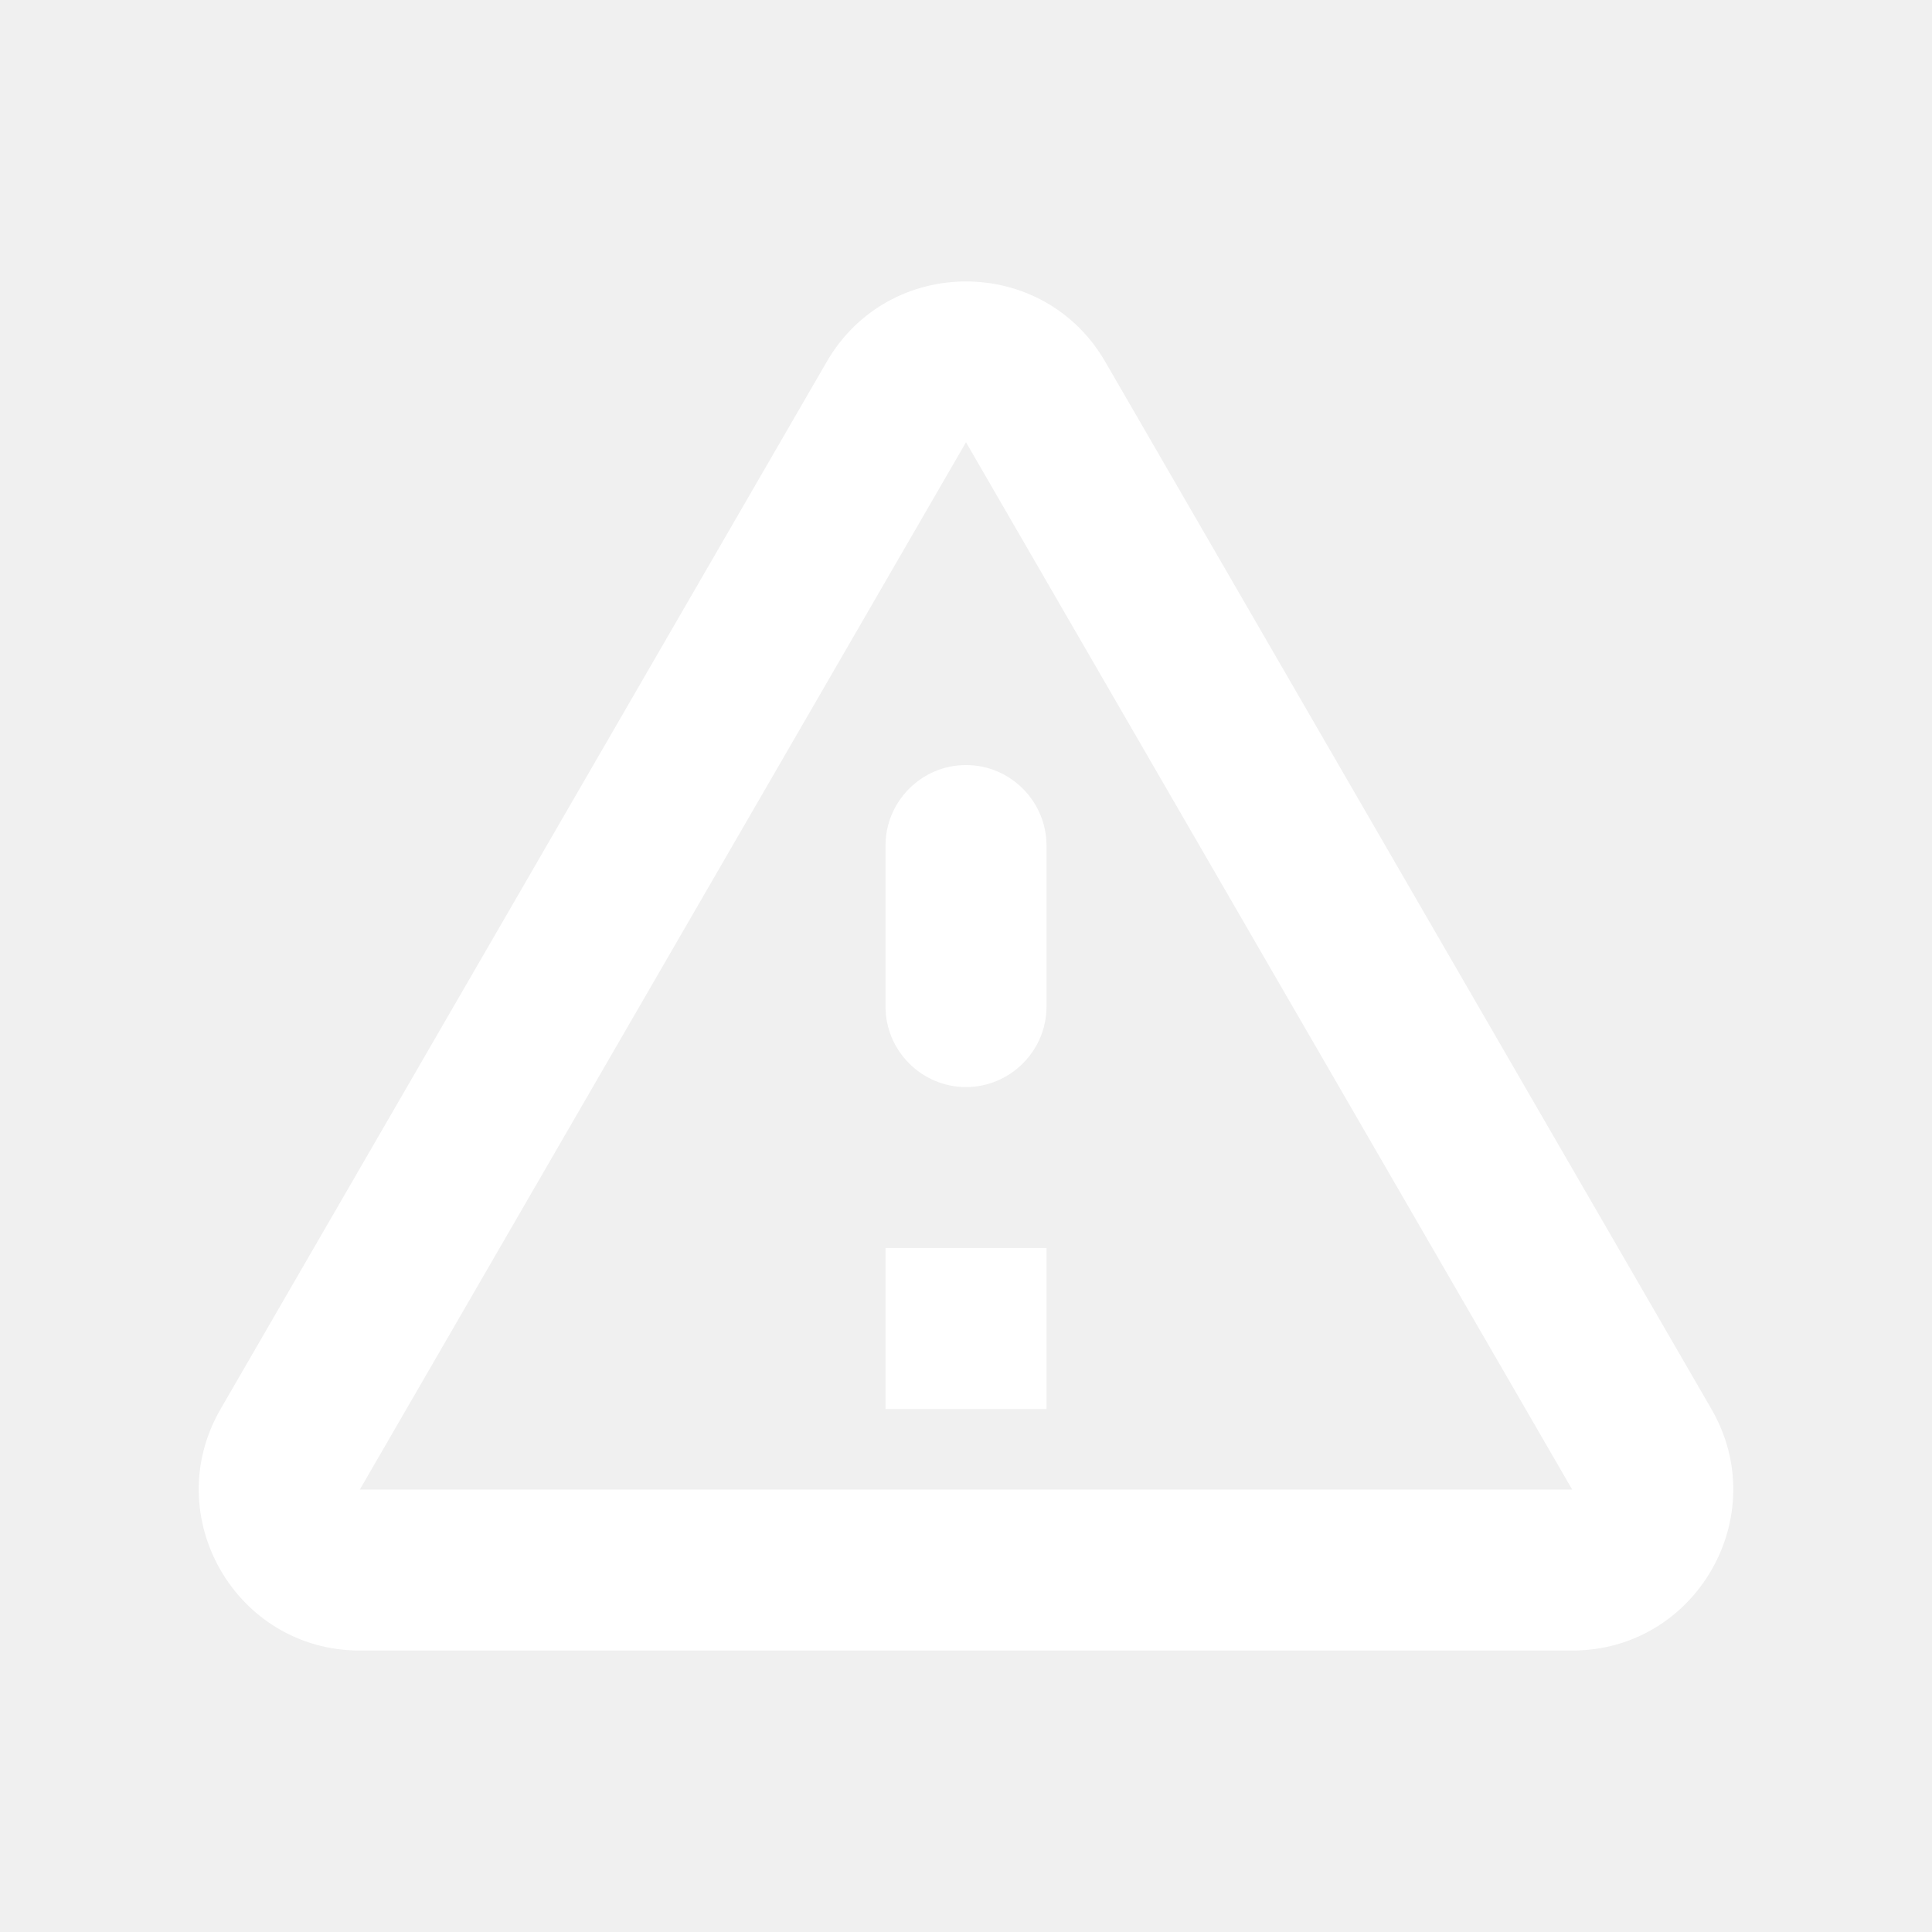
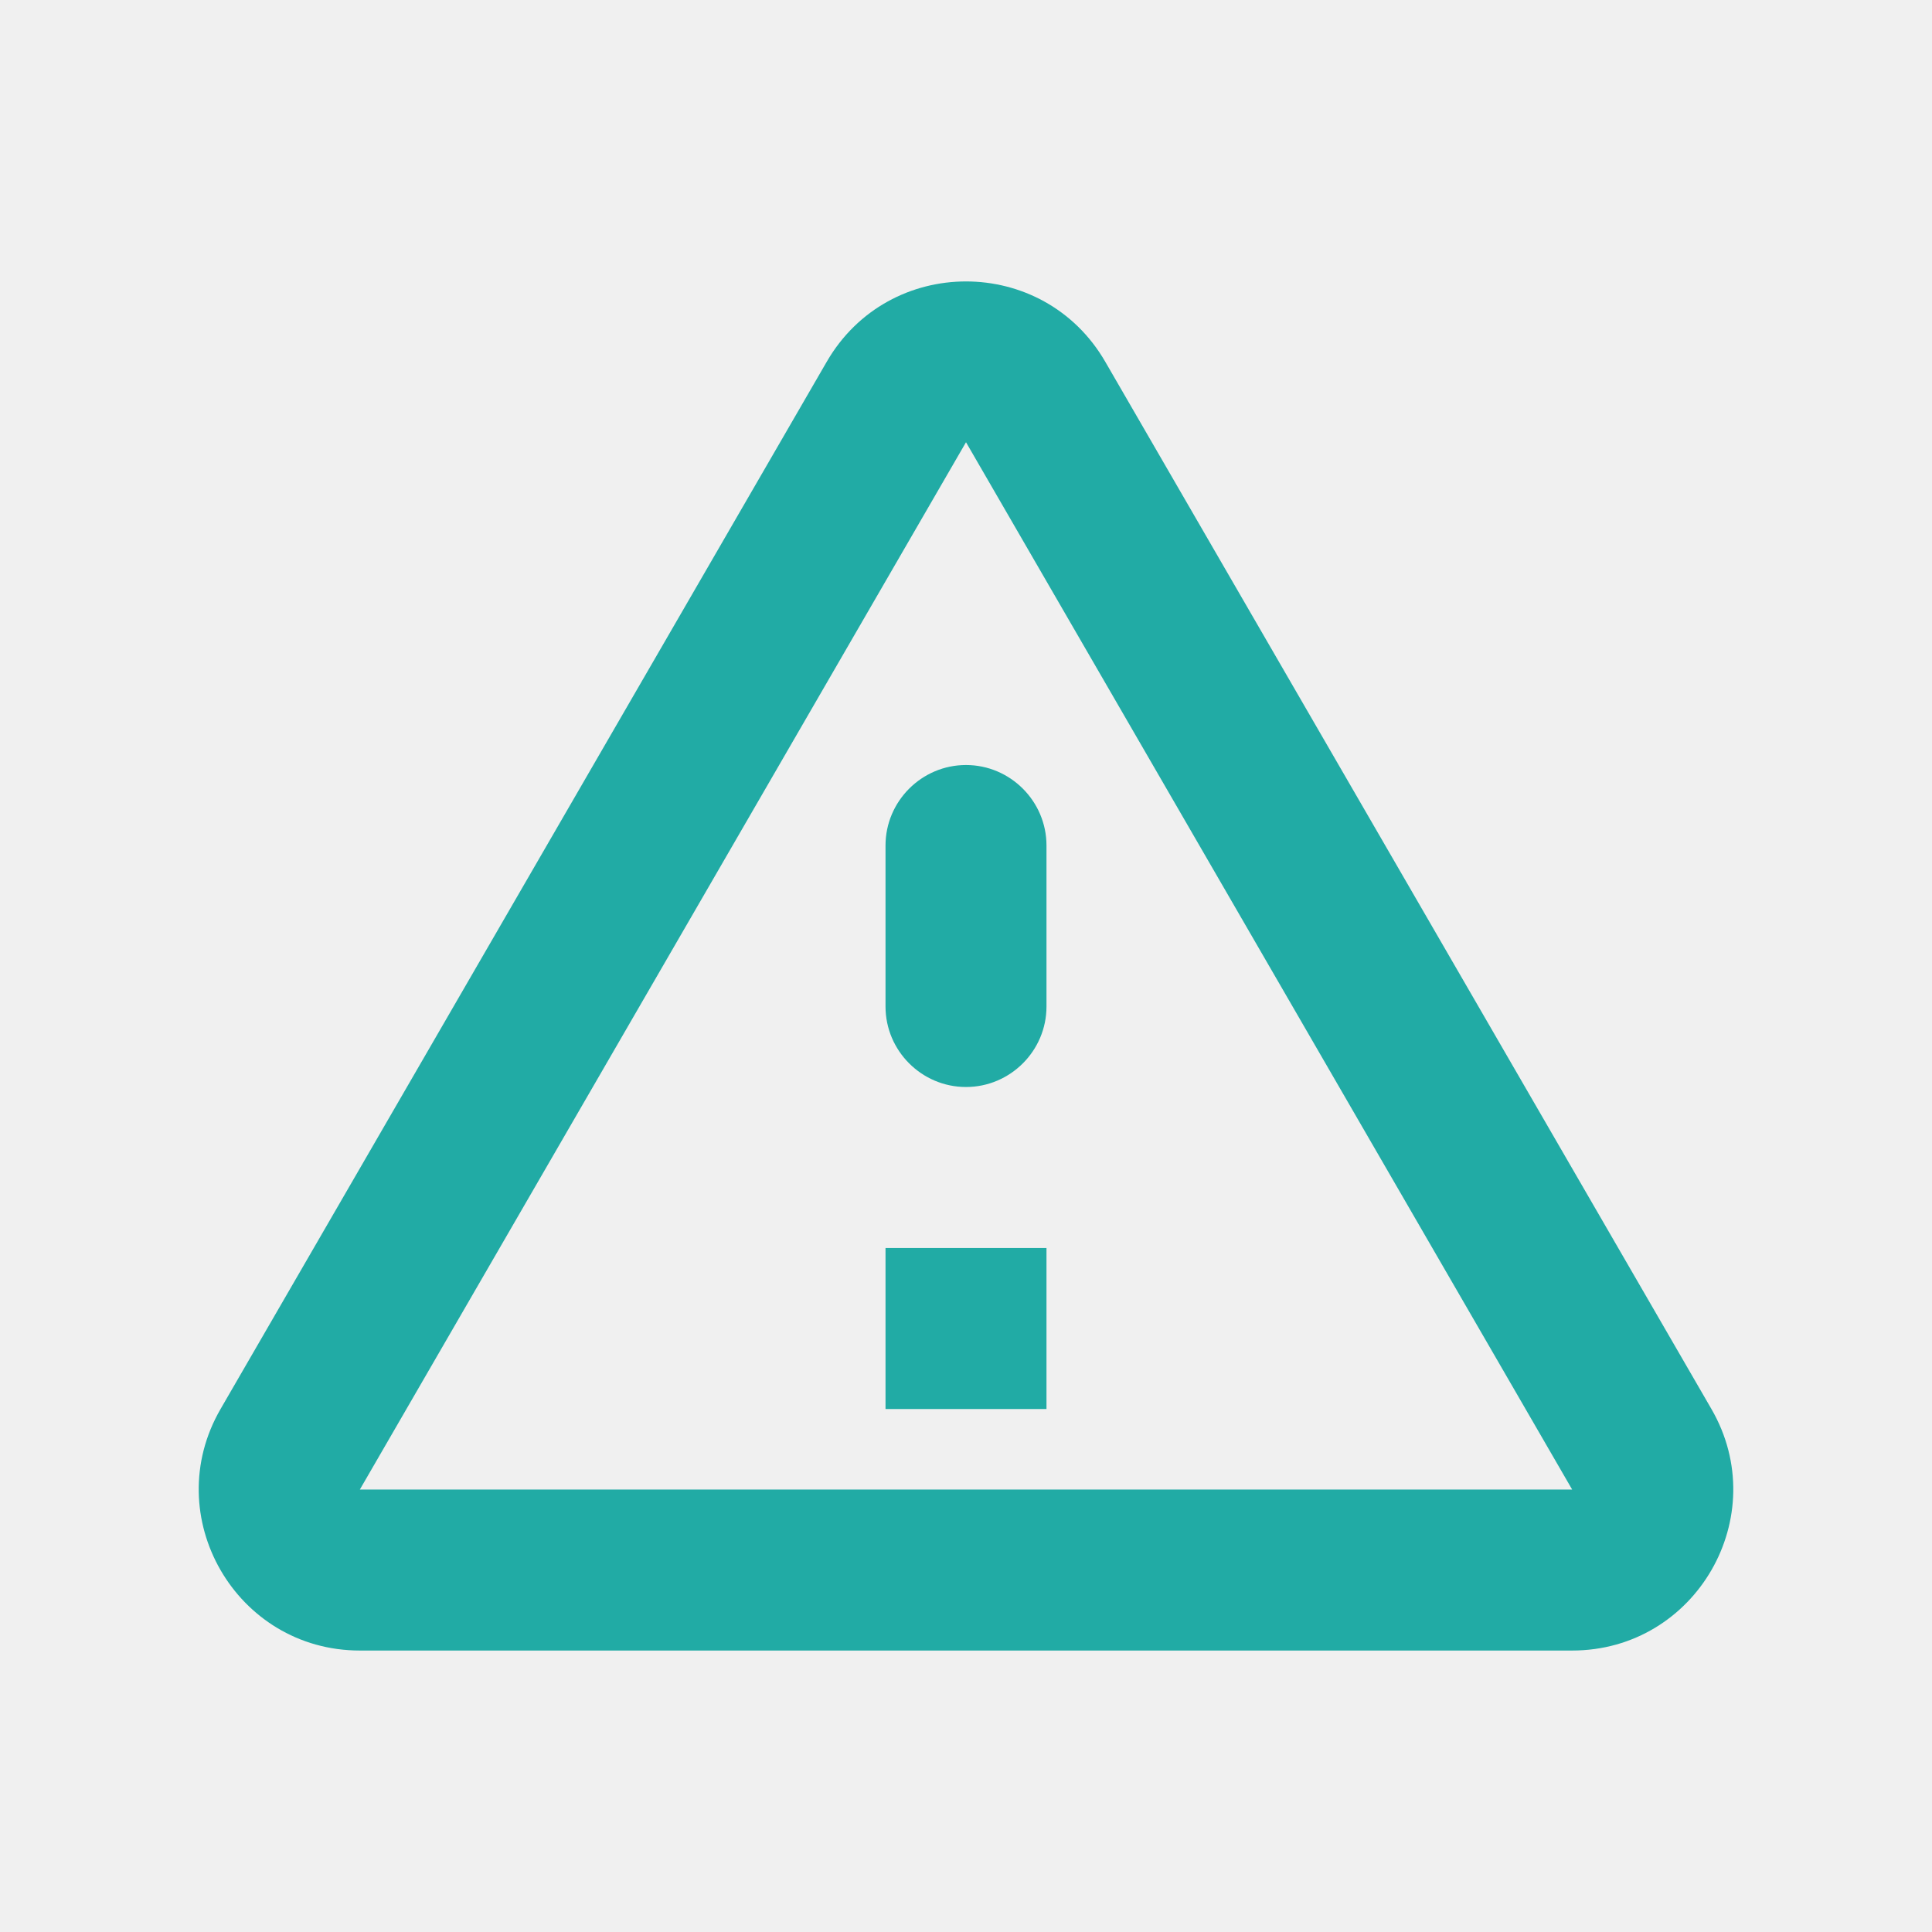
- <svg xmlns="http://www.w3.org/2000/svg" width="74" height="74" viewBox="0 0 74 74" fill="none">
-   <path d="M37 16.939L60.218 57.053H13.783L37 16.939ZM8.449 53.97C6.074 58.071 9.034 63.22 13.783 63.22H60.218C64.966 63.22 67.926 58.071 65.552 53.97L42.334 13.856C39.96 9.755 34.04 9.755 31.666 13.856L8.449 53.97ZM33.917 32.387V38.553C33.917 40.249 35.304 41.637 37 41.637C38.696 41.637 40.084 40.249 40.084 38.553V32.387C40.084 30.691 38.696 29.303 37 29.303C35.304 29.303 33.917 30.691 33.917 32.387ZM33.917 47.803H40.084V53.97H33.917V47.803Z" fill="white" />
+ <svg xmlns="http://www.w3.org/2000/svg" width="38" height="38" viewBox="0 0 38 38" fill="none">
+   <path d="M19 8.698L30.922 29.297H7.078L19 8.698ZM4.338 27.714C3.119 29.82 4.639 32.464 7.078 32.464H30.922C33.361 32.464 34.881 29.82 33.662 27.714L21.739 7.115C20.52 5.009 17.48 5.009 16.261 7.115L4.338 27.714ZM17.417 16.63V19.797C17.417 20.668 18.129 21.38 19 21.38C19.871 21.38 20.583 20.668 20.583 19.797V16.63C20.583 15.759 19.871 15.047 19 15.047C18.129 15.047 17.417 15.759 17.417 16.63ZM17.417 24.547H20.583V27.714H17.417V24.547Z" fill="#21ABA5" />
</svg>
